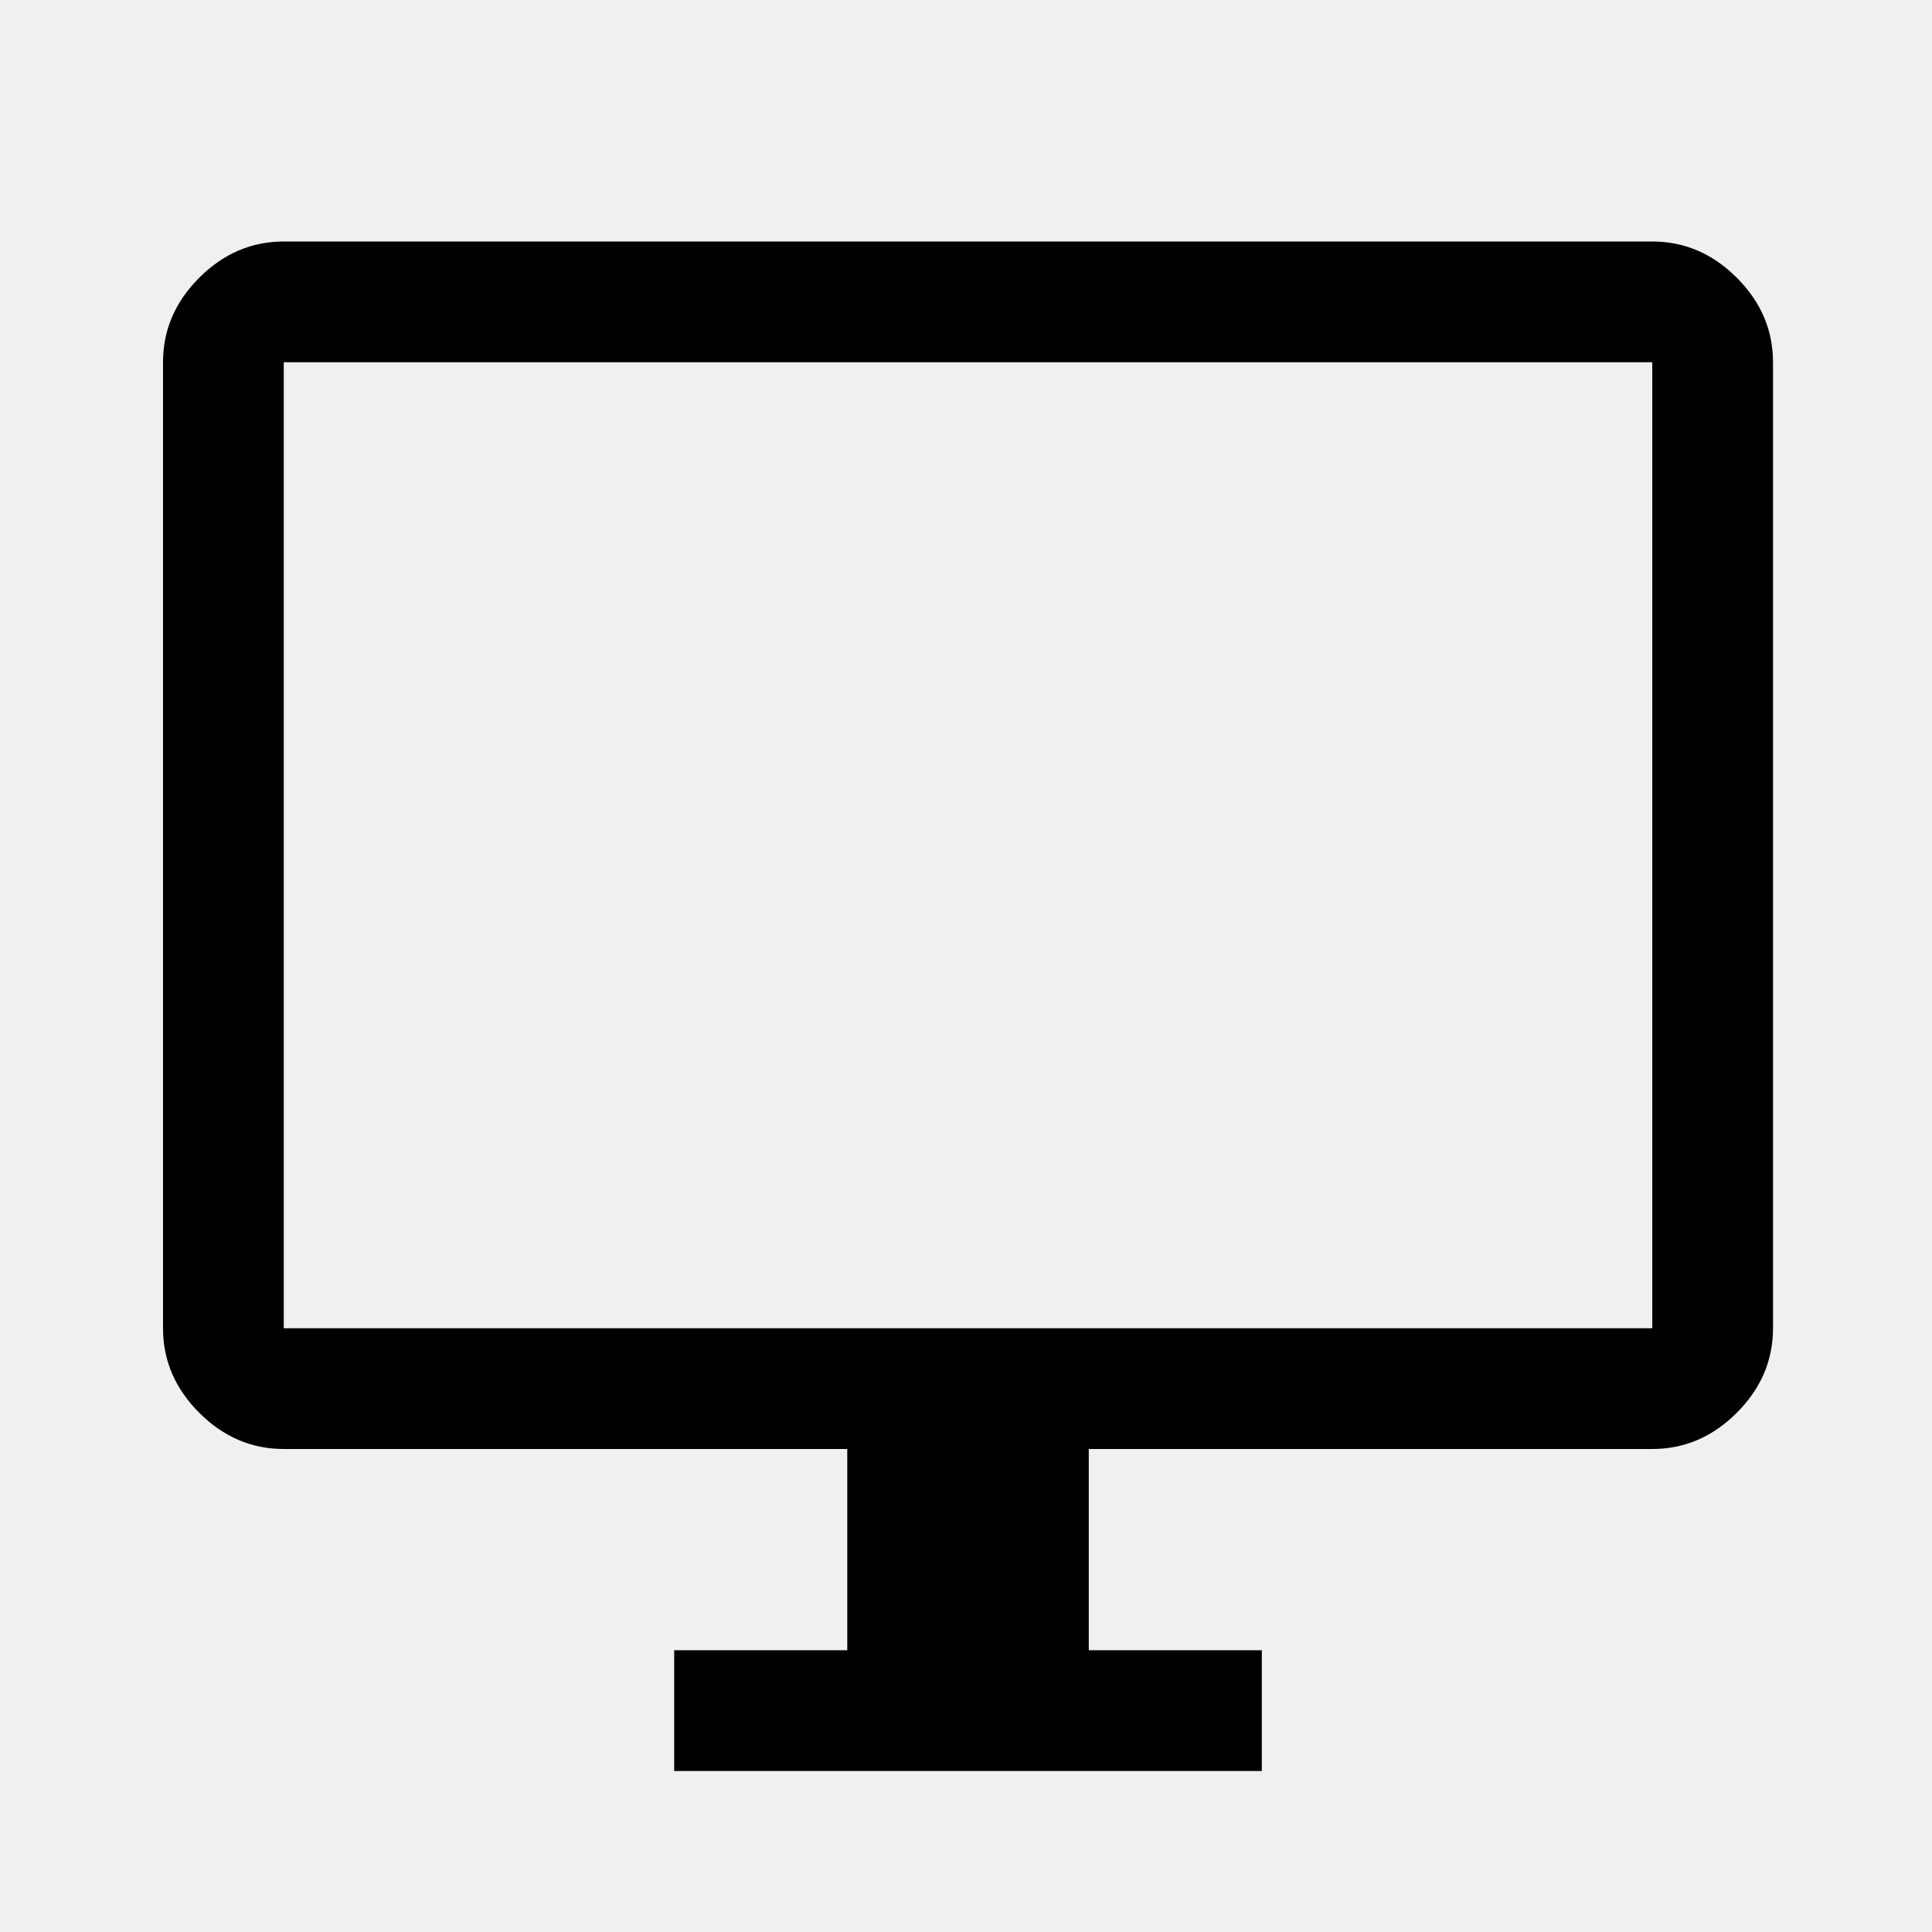
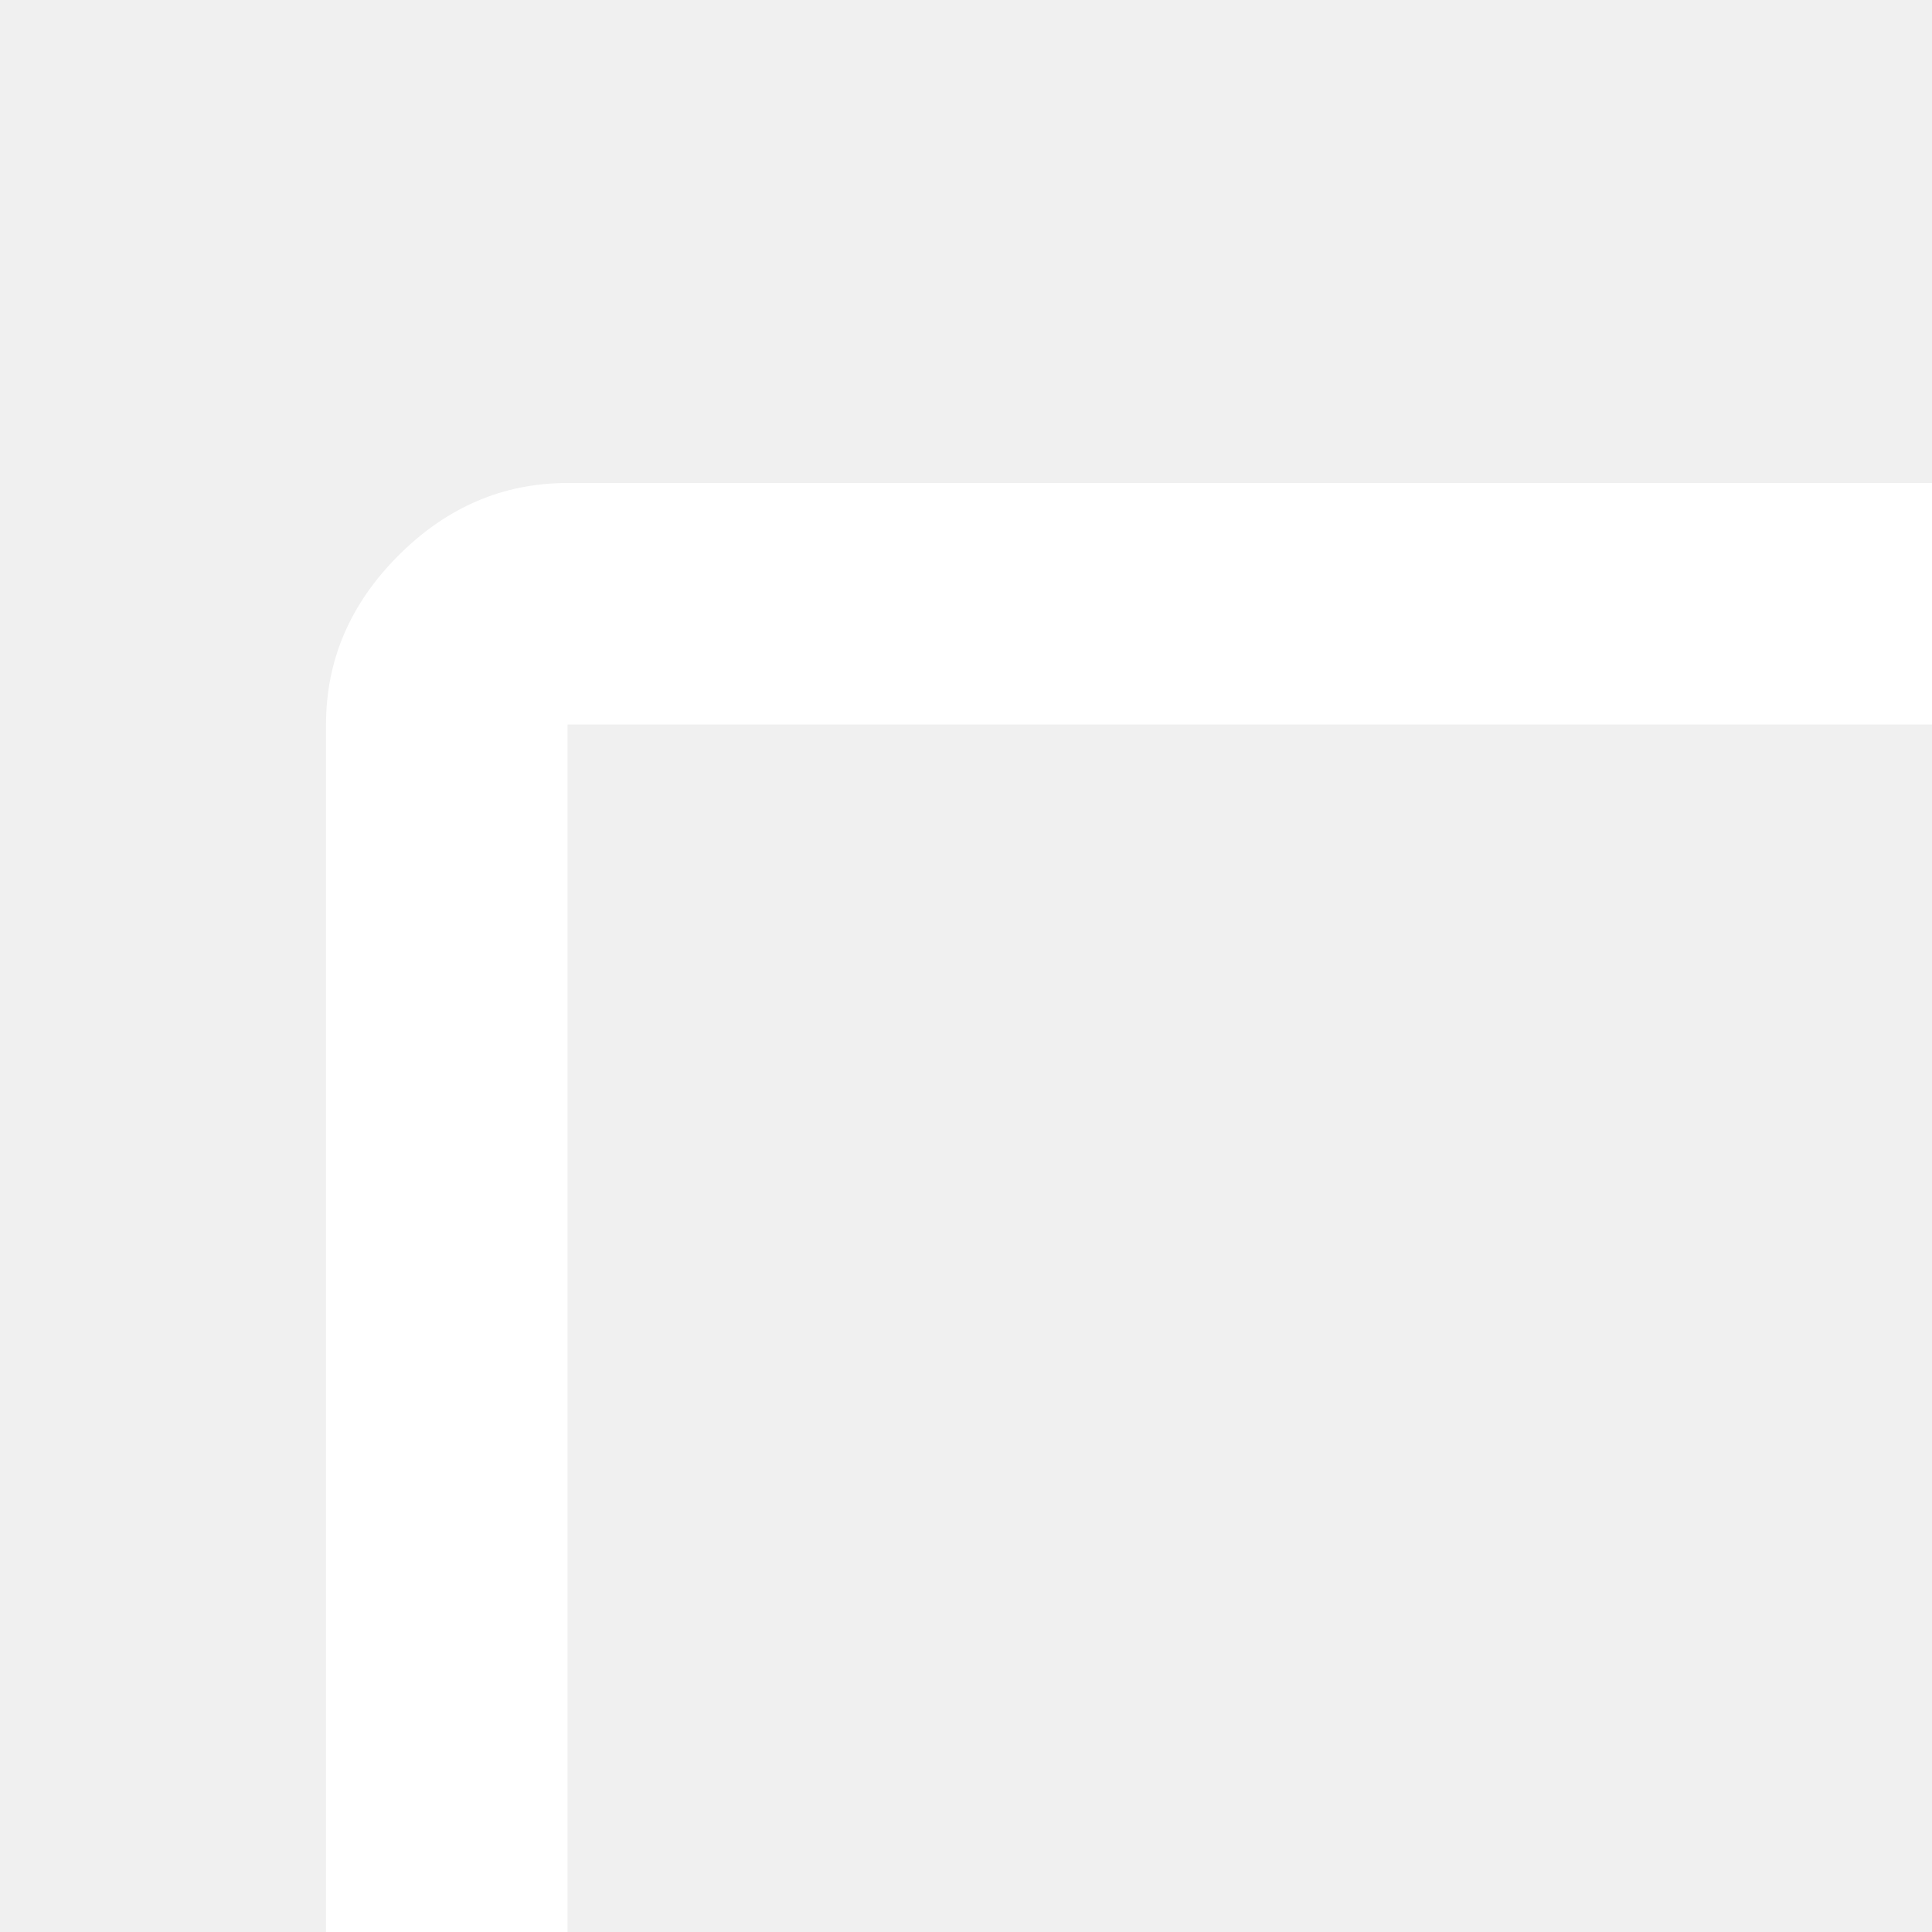
- <svg xmlns="http://www.w3.org/2000/svg" height="48" width="48">
+ <svg fill="#FFFFFF" width="24" height="24" viewBox="0 0 24 24" Xmlns="http://www.w3.org/2000/svg">
  <path d="M16.75 44v-3h4.3v-5h-14q-1.2 0-2.1-.9-.9-.9-.9-2.1V9q0-1.2.9-2.1.9-.9 2.1-.9h34q1.2 0 2.1.9.9.9.9 2.1v24q0 1.2-.9 2.1-.9.9-2.1.9h-14v5h4.3v3Zm-9.7-11h34V9h-34v24Zm0 0V9v24Z" />
</svg>
